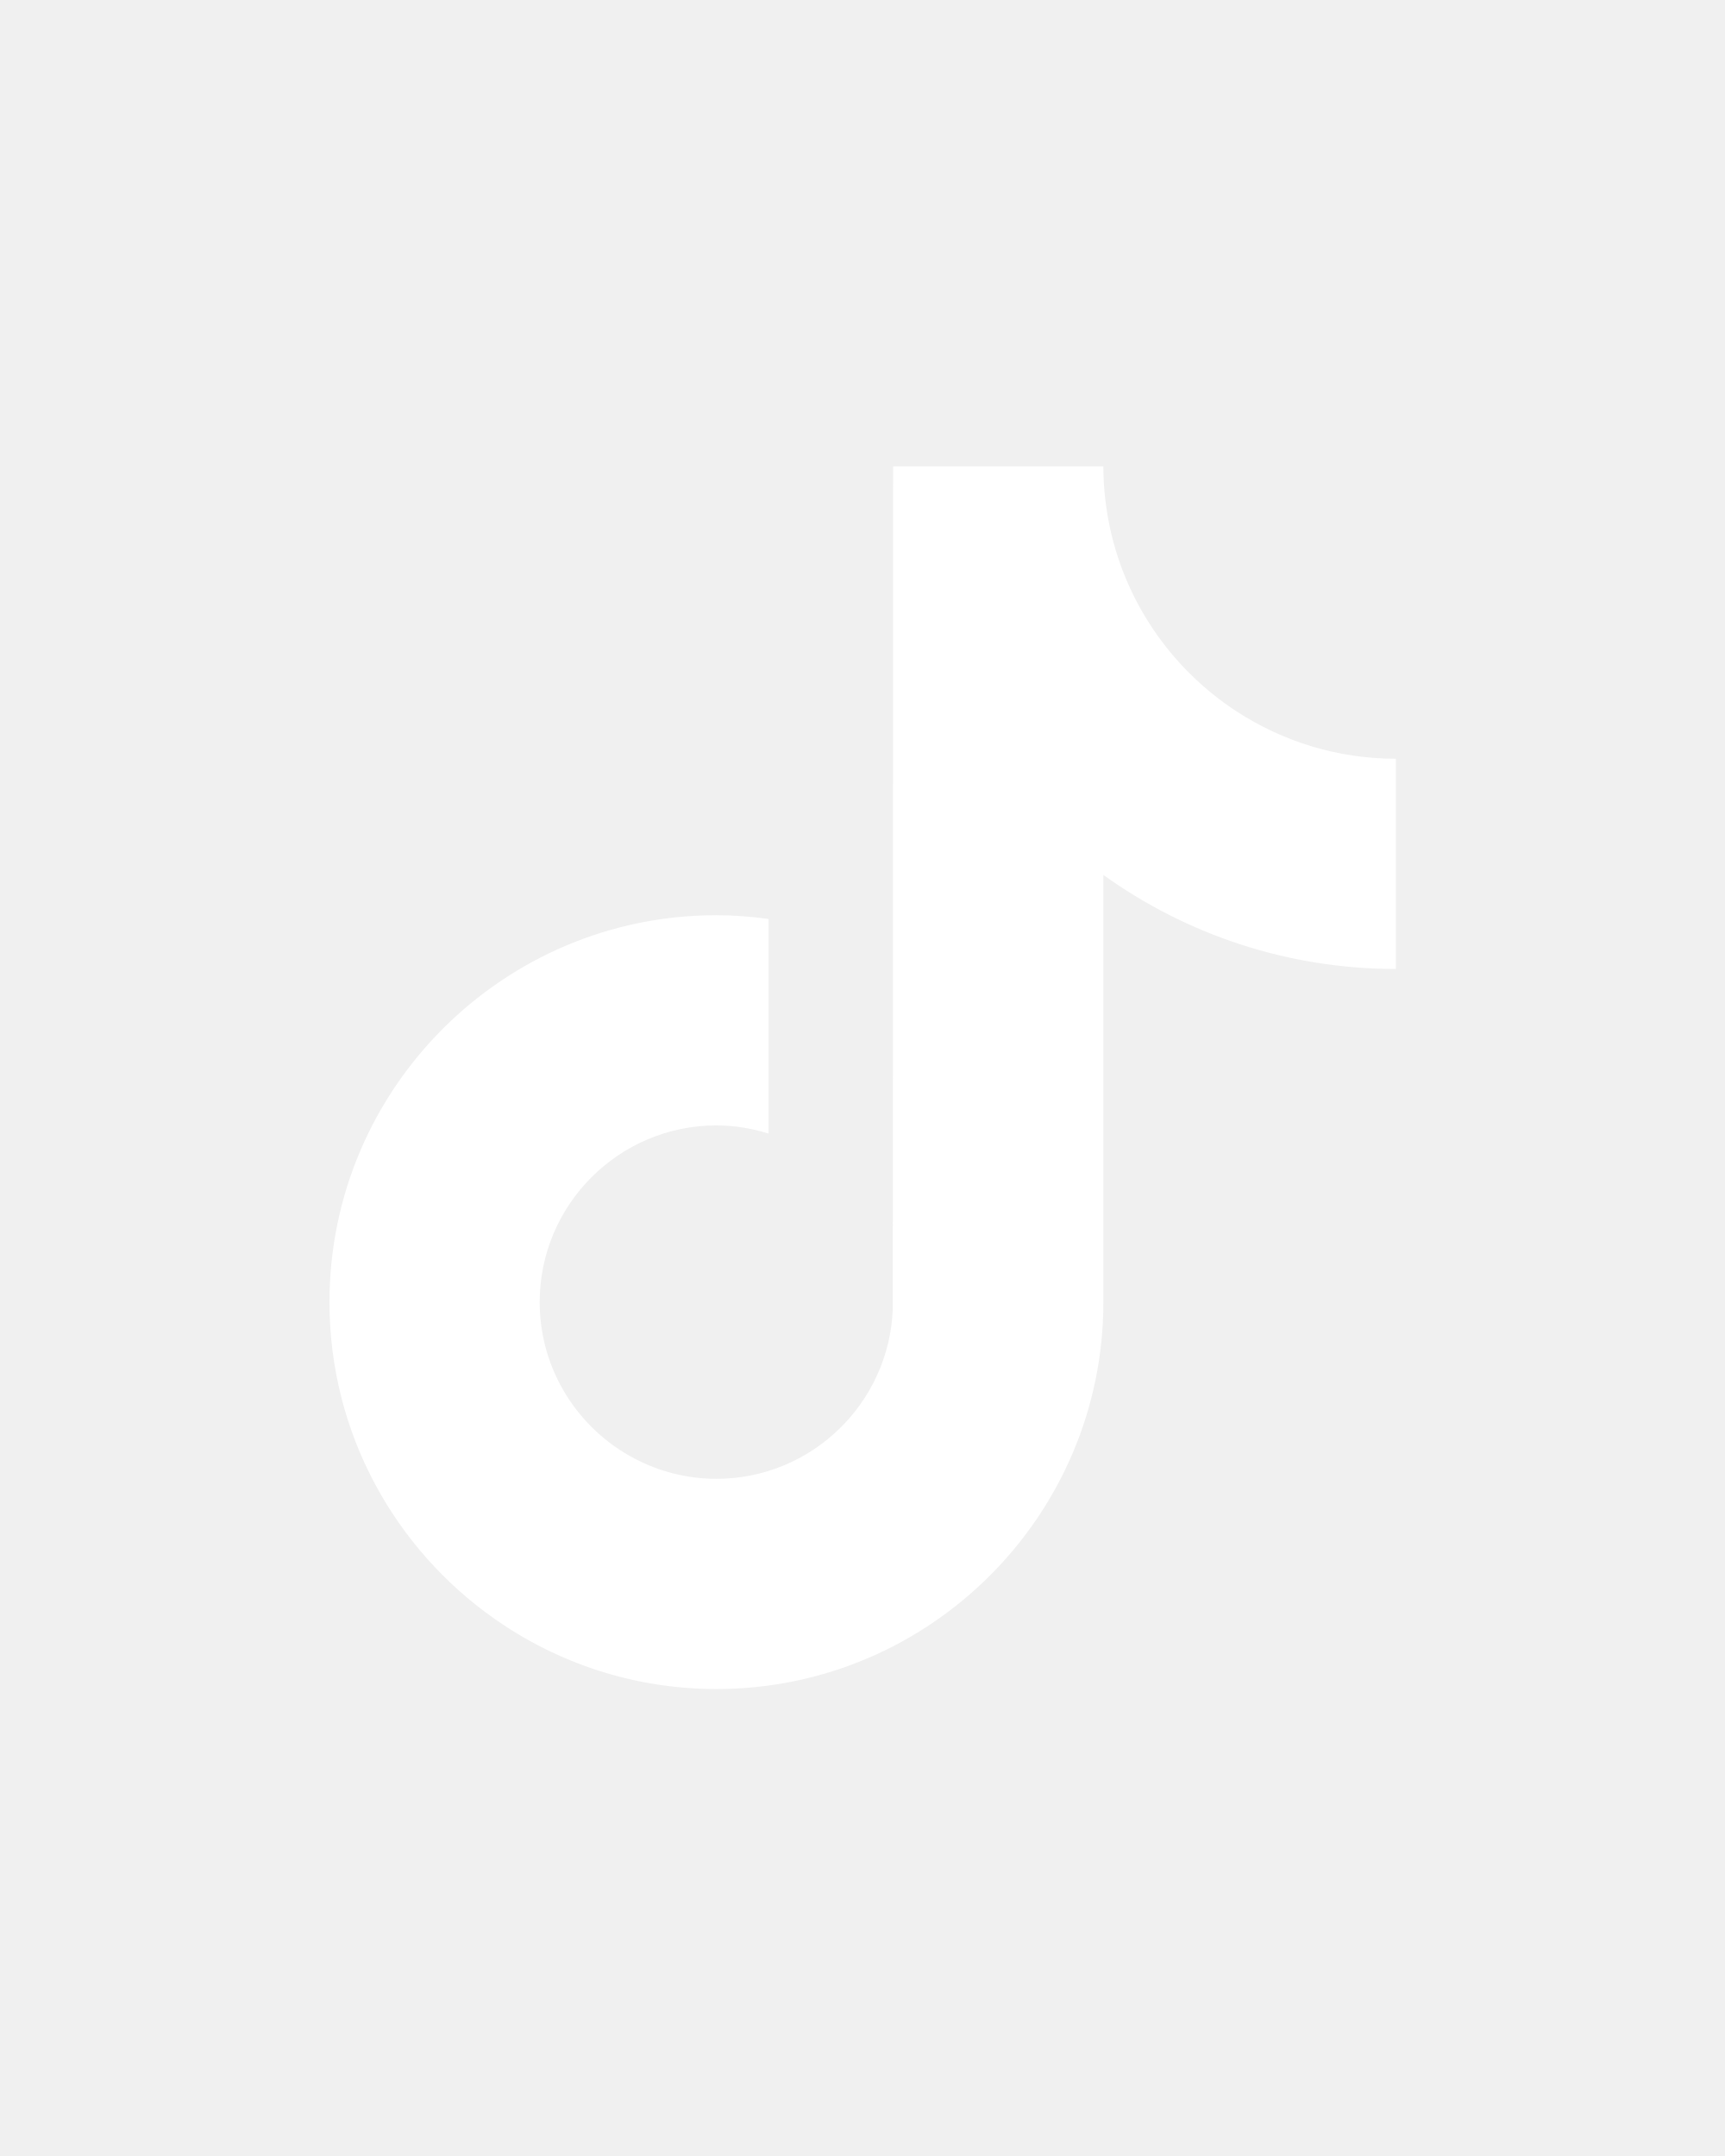
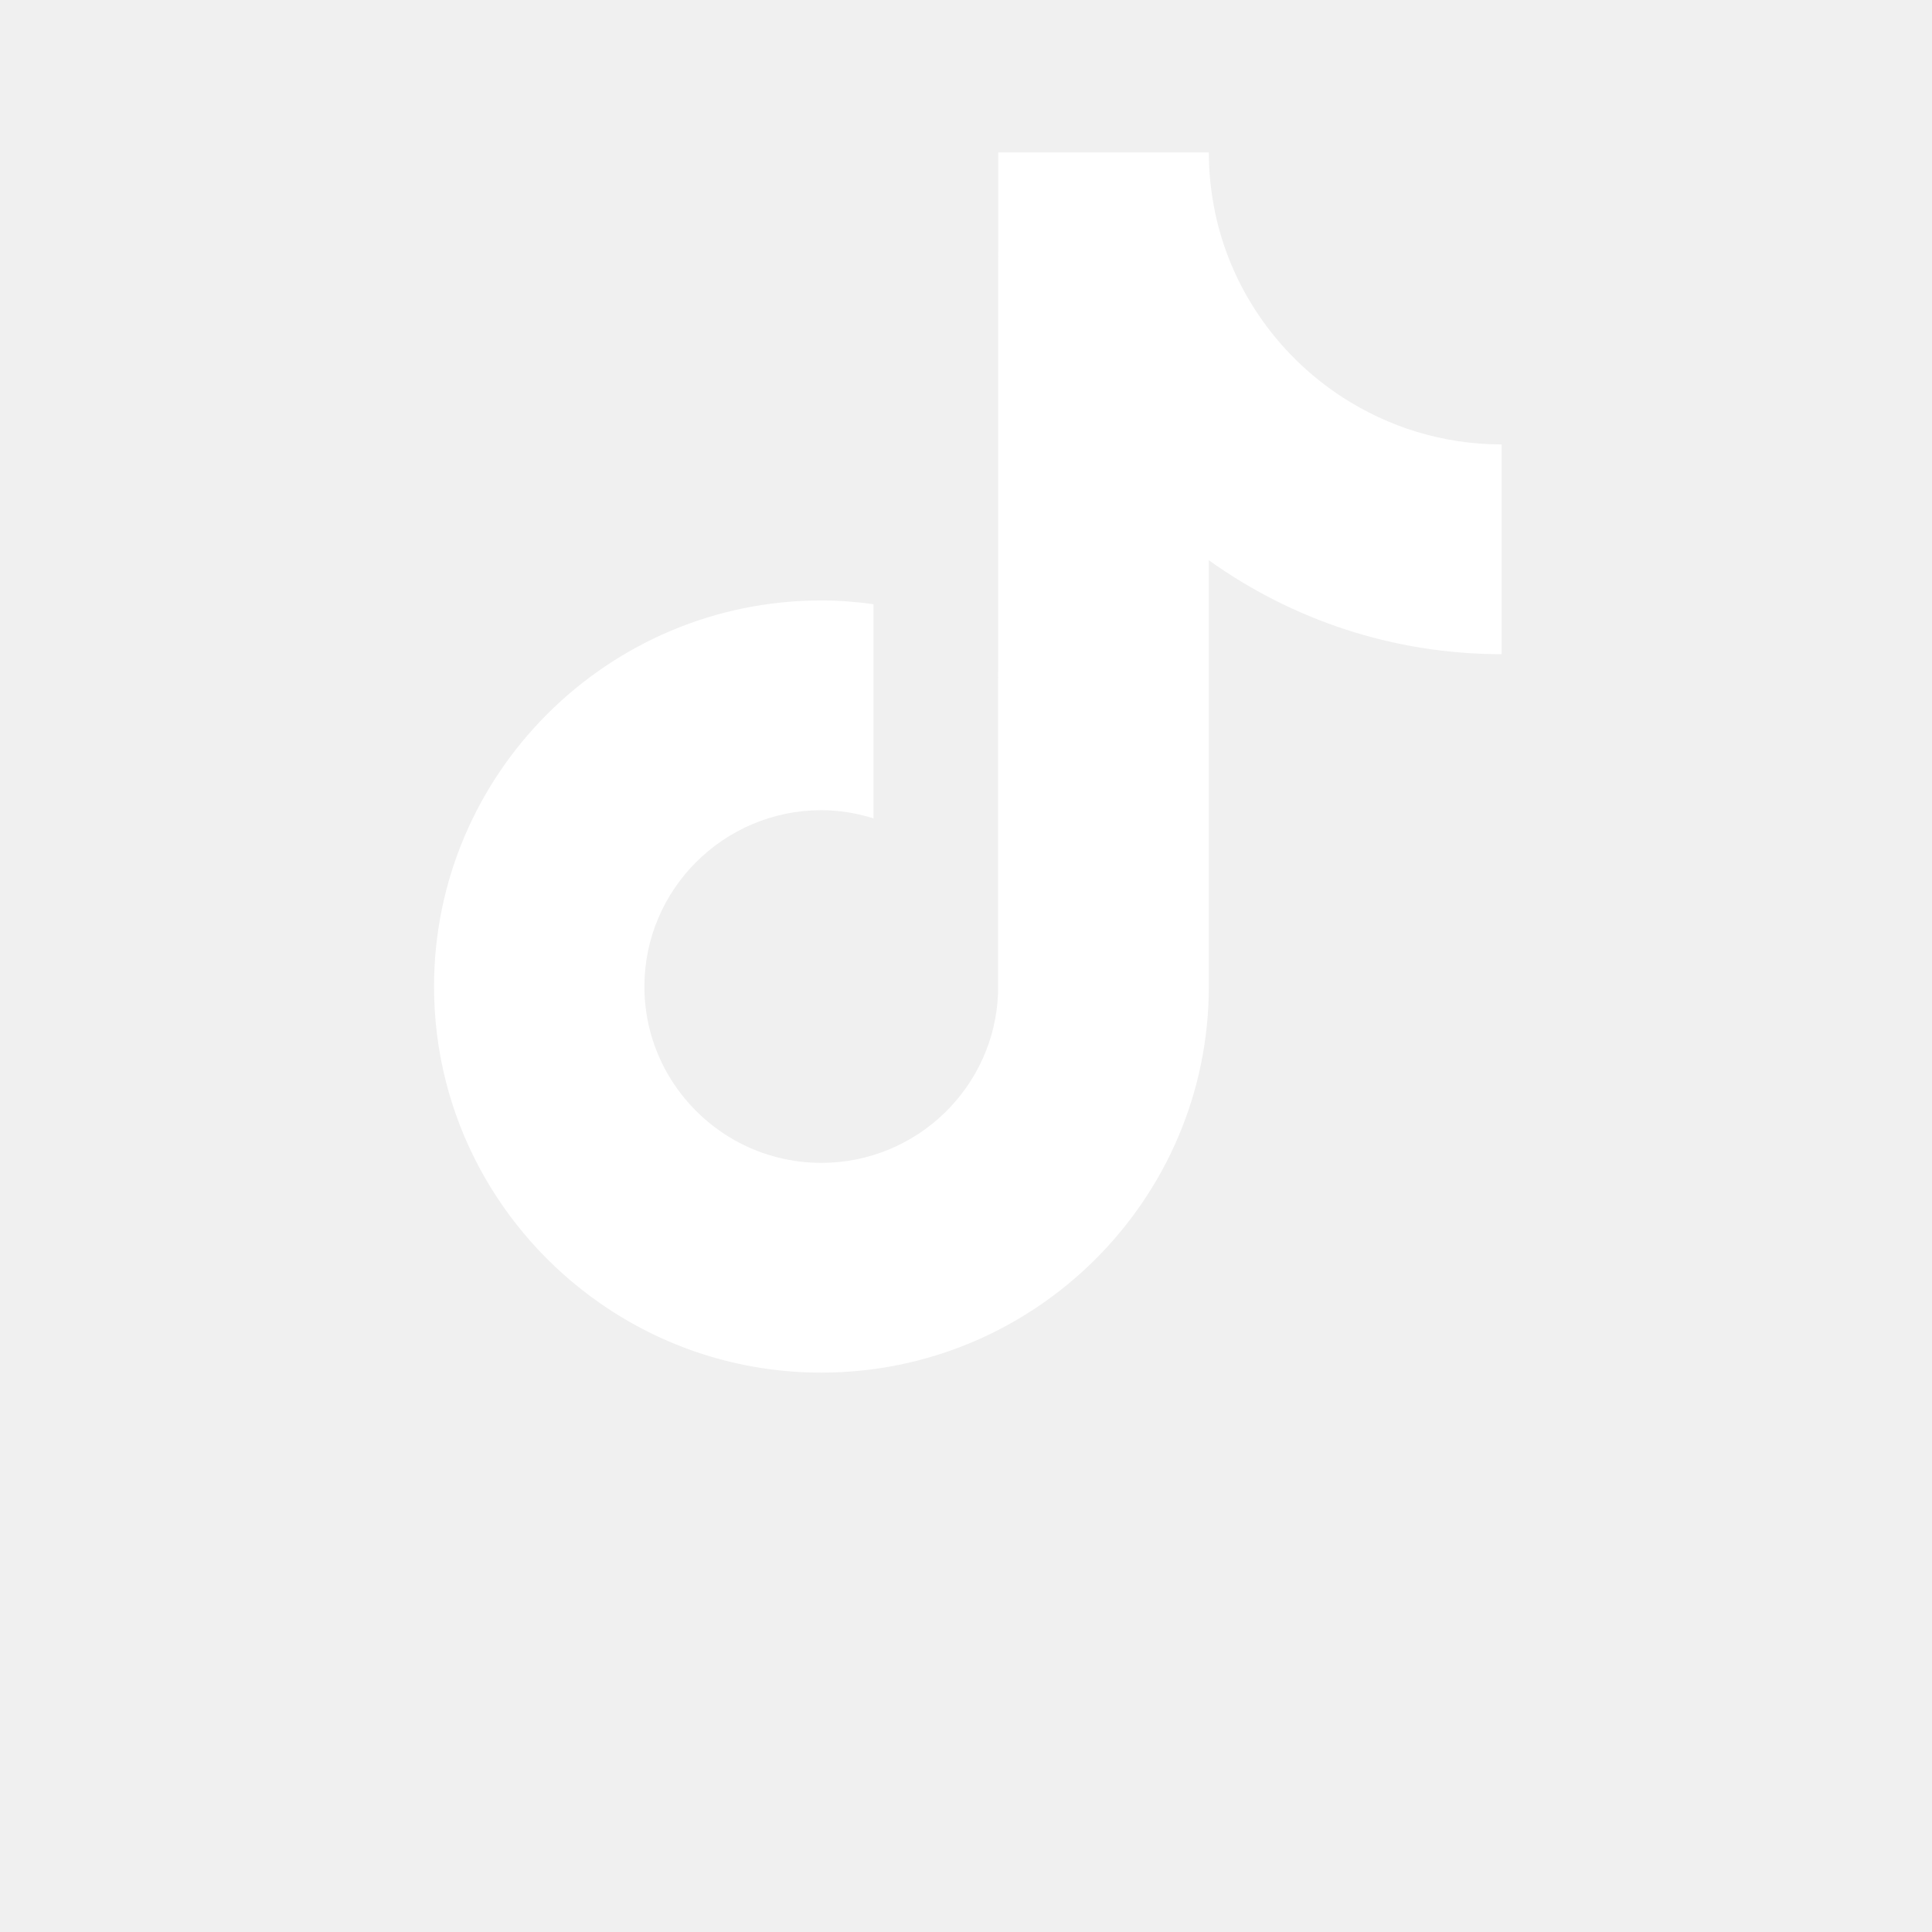
- <svg xmlns="http://www.w3.org/2000/svg" width="1080" zoomAndPan="magnify" viewBox="0 0 810 1012.5" height="1350" preserveAspectRatio="xMidYMid meet" version="1.2">
+ <svg xmlns="http://www.w3.org/2000/svg" width="40" zoomAndPan="magnify" viewBox="0 0 30 37.92" height="40" preserveAspectRatio="xMidYMid meet" version="1.2">
  <defs>
-     <clipPath id="b6382da549">
-       <path d="M 154.699 218.988 L 655.453 218.988 L 655.453 793.203 L 154.699 793.203 Z M 154.699 218.988 " />
+     <clipPath id="292454c5c2">
+       <path d="M 4.559 2.992 L 25.512 2.992 L 25.512 26.941 L 4.559 26.941 Z M 4.559 2.992 " />
    </clipPath>
  </defs>
-   <g id="3b23419a33">
-     <g clip-rule="nonzero" clip-path="url(#b6382da549)">
-       <path style=" stroke:none;fill-rule:nonzero;fill:#ffffff;fill-opacity:1;" d="M 580.652 334.086 C 549.715 313.922 527.406 281.645 520.434 244.035 C 518.938 235.914 518.102 227.543 518.102 218.988 L 419.383 218.988 L 419.227 614.617 C 417.57 658.922 381.102 694.484 336.41 694.484 C 322.512 694.484 309.434 691.012 297.914 684.949 C 271.496 671.051 253.422 643.367 253.422 611.508 C 253.422 565.75 290.652 528.516 336.395 528.516 C 344.938 528.516 353.133 529.926 360.883 532.348 L 360.883 431.566 C 352.859 430.473 344.707 429.797 336.395 429.797 C 236.211 429.797 154.707 511.305 154.707 611.508 C 154.707 672.98 185.414 727.383 232.281 760.277 C 261.789 781.004 297.695 793.203 336.41 793.203 C 436.598 793.203 518.102 711.695 518.102 611.508 L 518.102 410.883 C 556.816 438.668 604.258 455.043 655.445 455.043 L 655.445 356.324 C 627.879 356.324 602.199 348.129 580.652 334.086 Z M 580.652 334.086 " />
+   <g id="d6d6bca21d">
+     <g clip-rule="nonzero" clip-path="url(#292454c5c2)">
+       <path style=" stroke:none;fill-rule:nonzero;fill:#ffffff;fill-opacity:1;" d="M 22.383 7.793 C 21.09 6.953 20.152 5.605 19.863 4.039 C 19.801 3.699 19.766 3.352 19.766 2.992 L 15.633 2.992 L 15.629 19.496 C 15.559 21.344 14.031 22.824 12.16 22.824 C 11.578 22.824 11.031 22.68 10.551 22.43 C 9.445 21.848 8.688 20.695 8.688 19.363 C 8.688 17.457 10.246 15.902 12.16 15.902 C 12.52 15.902 12.859 15.961 13.184 16.062 L 13.184 11.859 C 12.848 11.812 12.508 11.785 12.16 11.785 C 7.969 11.785 4.559 15.188 4.559 19.363 C 4.559 21.93 5.844 24.199 7.805 25.57 C 9.039 26.434 10.539 26.941 12.16 26.941 C 16.355 26.941 19.766 23.543 19.766 19.363 L 19.766 10.996 C 21.387 12.156 23.371 12.84 25.512 12.84 L 25.512 8.723 C 24.359 8.723 23.285 8.379 22.383 7.793 Z M 22.383 7.793 " />
    </g>
  </g>
</svg>
